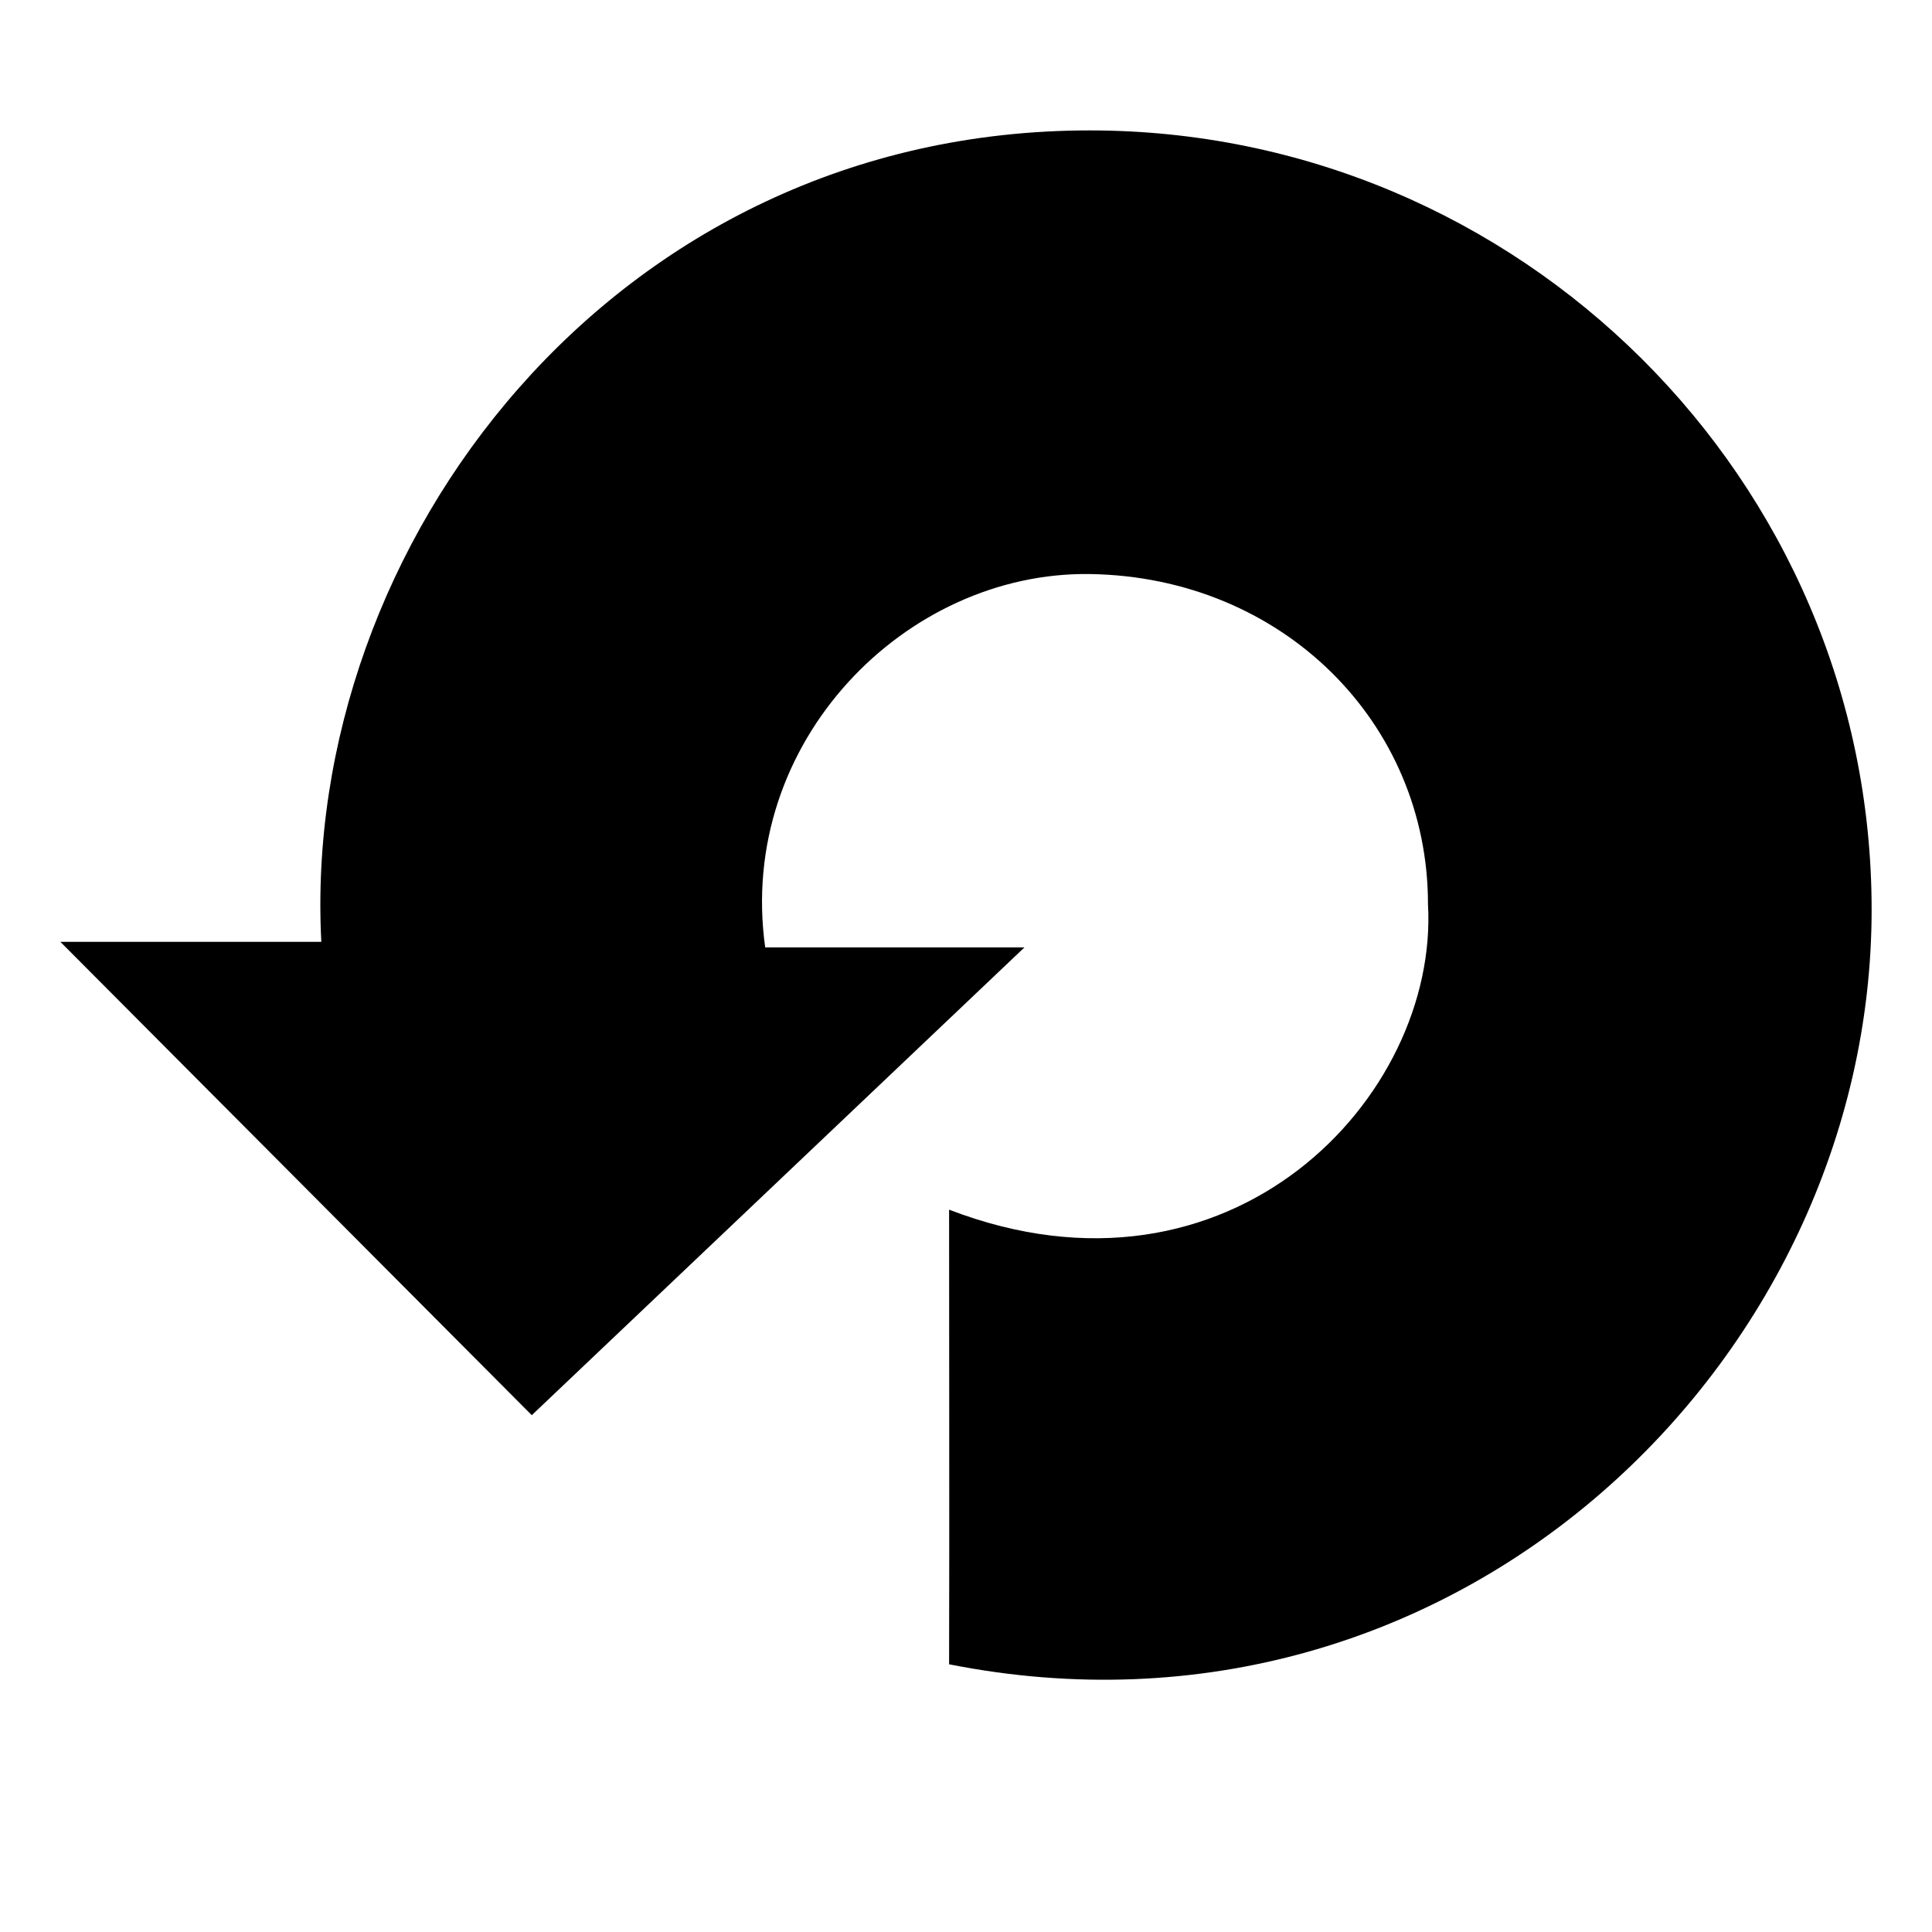
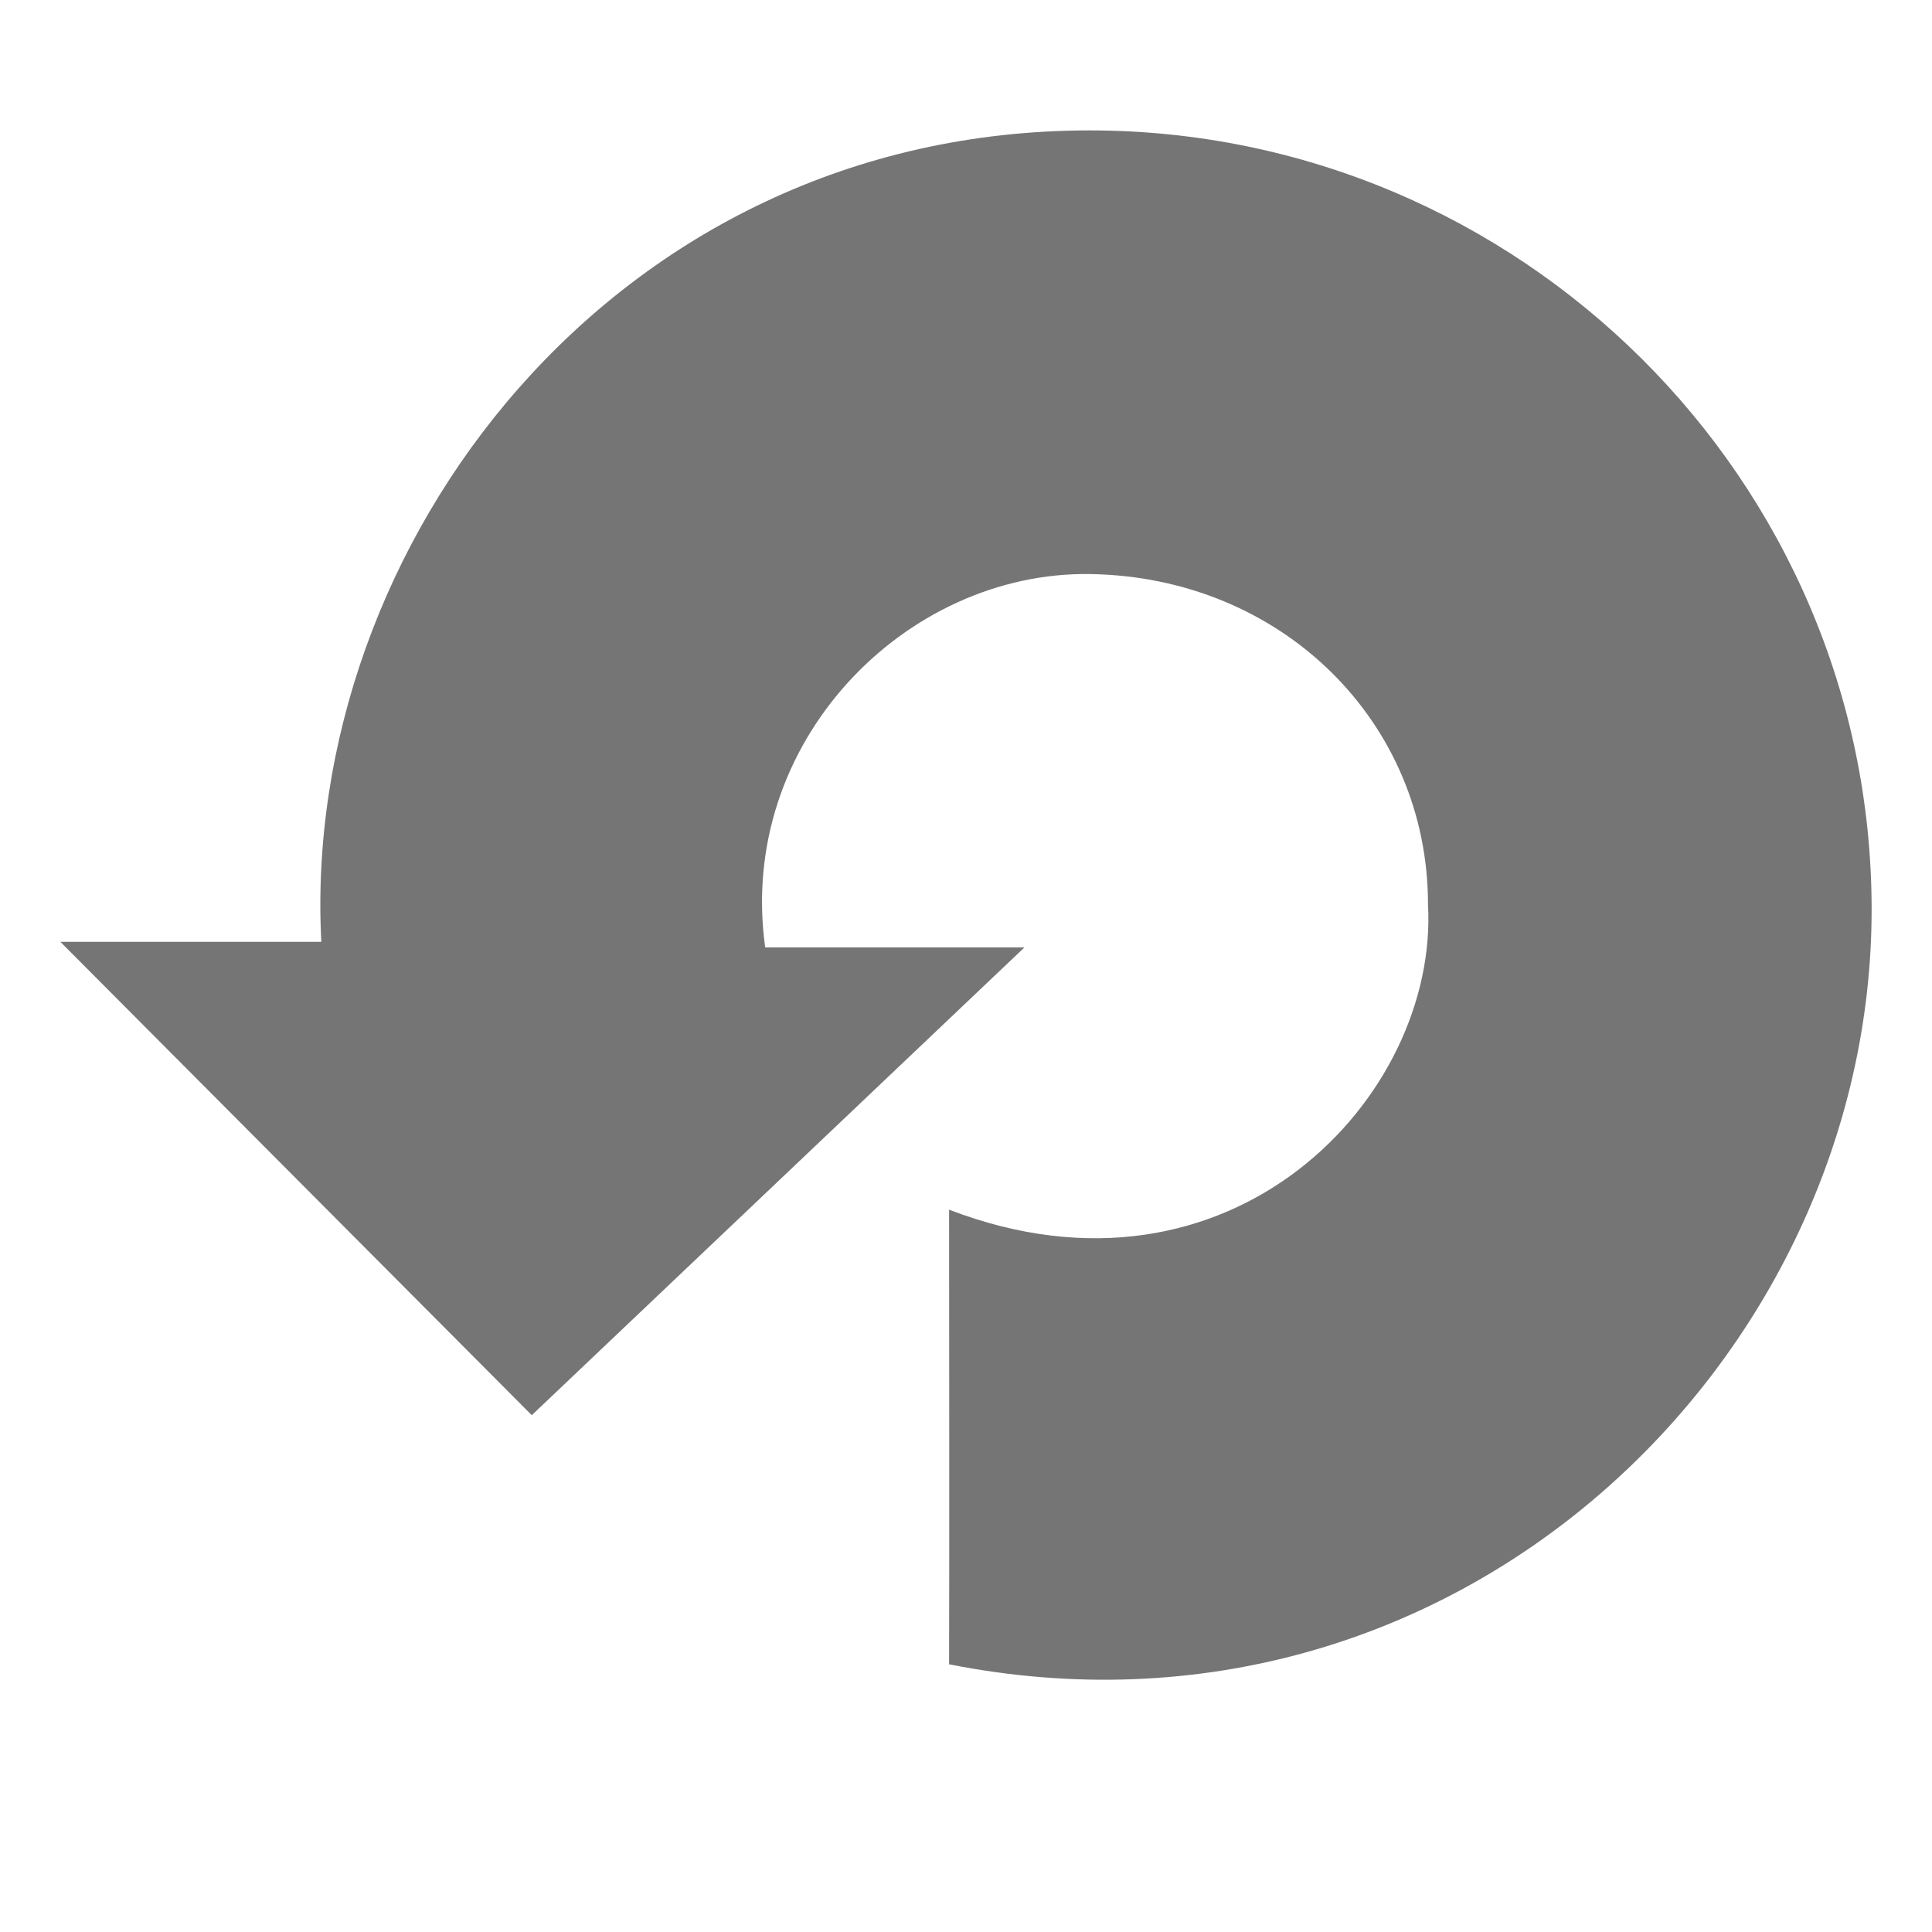
<svg xmlns="http://www.w3.org/2000/svg" version="1.1" viewbox="0 0 16 16" width="16" height="16">
-   <path d="m9.025 1.08c-3.95 0-6.535 3.447-6.364 6.72h-2.161l3.904 3.92 4.08-3.874h-2.147c-0.237-1.7 1.163-3.114 2.689-3.092 1.595 0.024 2.8 1.23 2.8 2.734 0.09 1.594-1.63 3.428-3.966 2.53 0 1.23 0.003 2.545 0 3.765 4.19 0.83 7.64-2.51 7.64-6.25 0-3.563-2.92-6.453-6.475-6.453z" />
+   <path style="fill:#757575" d="m9.025 1.08c-3.95 0-6.535 3.447-6.364 6.72h-2.161l3.904 3.92 4.08-3.874h-2.147c-0.237-1.7 1.163-3.114 2.689-3.092 1.595 0.024 2.8 1.23 2.8 2.734 0.09 1.594-1.63 3.428-3.966 2.53 0 1.23 0.003 2.545 0 3.765 4.19 0.83 7.64-2.51 7.64-6.25 0-3.563-2.92-6.453-6.475-6.453z" />
</svg>
